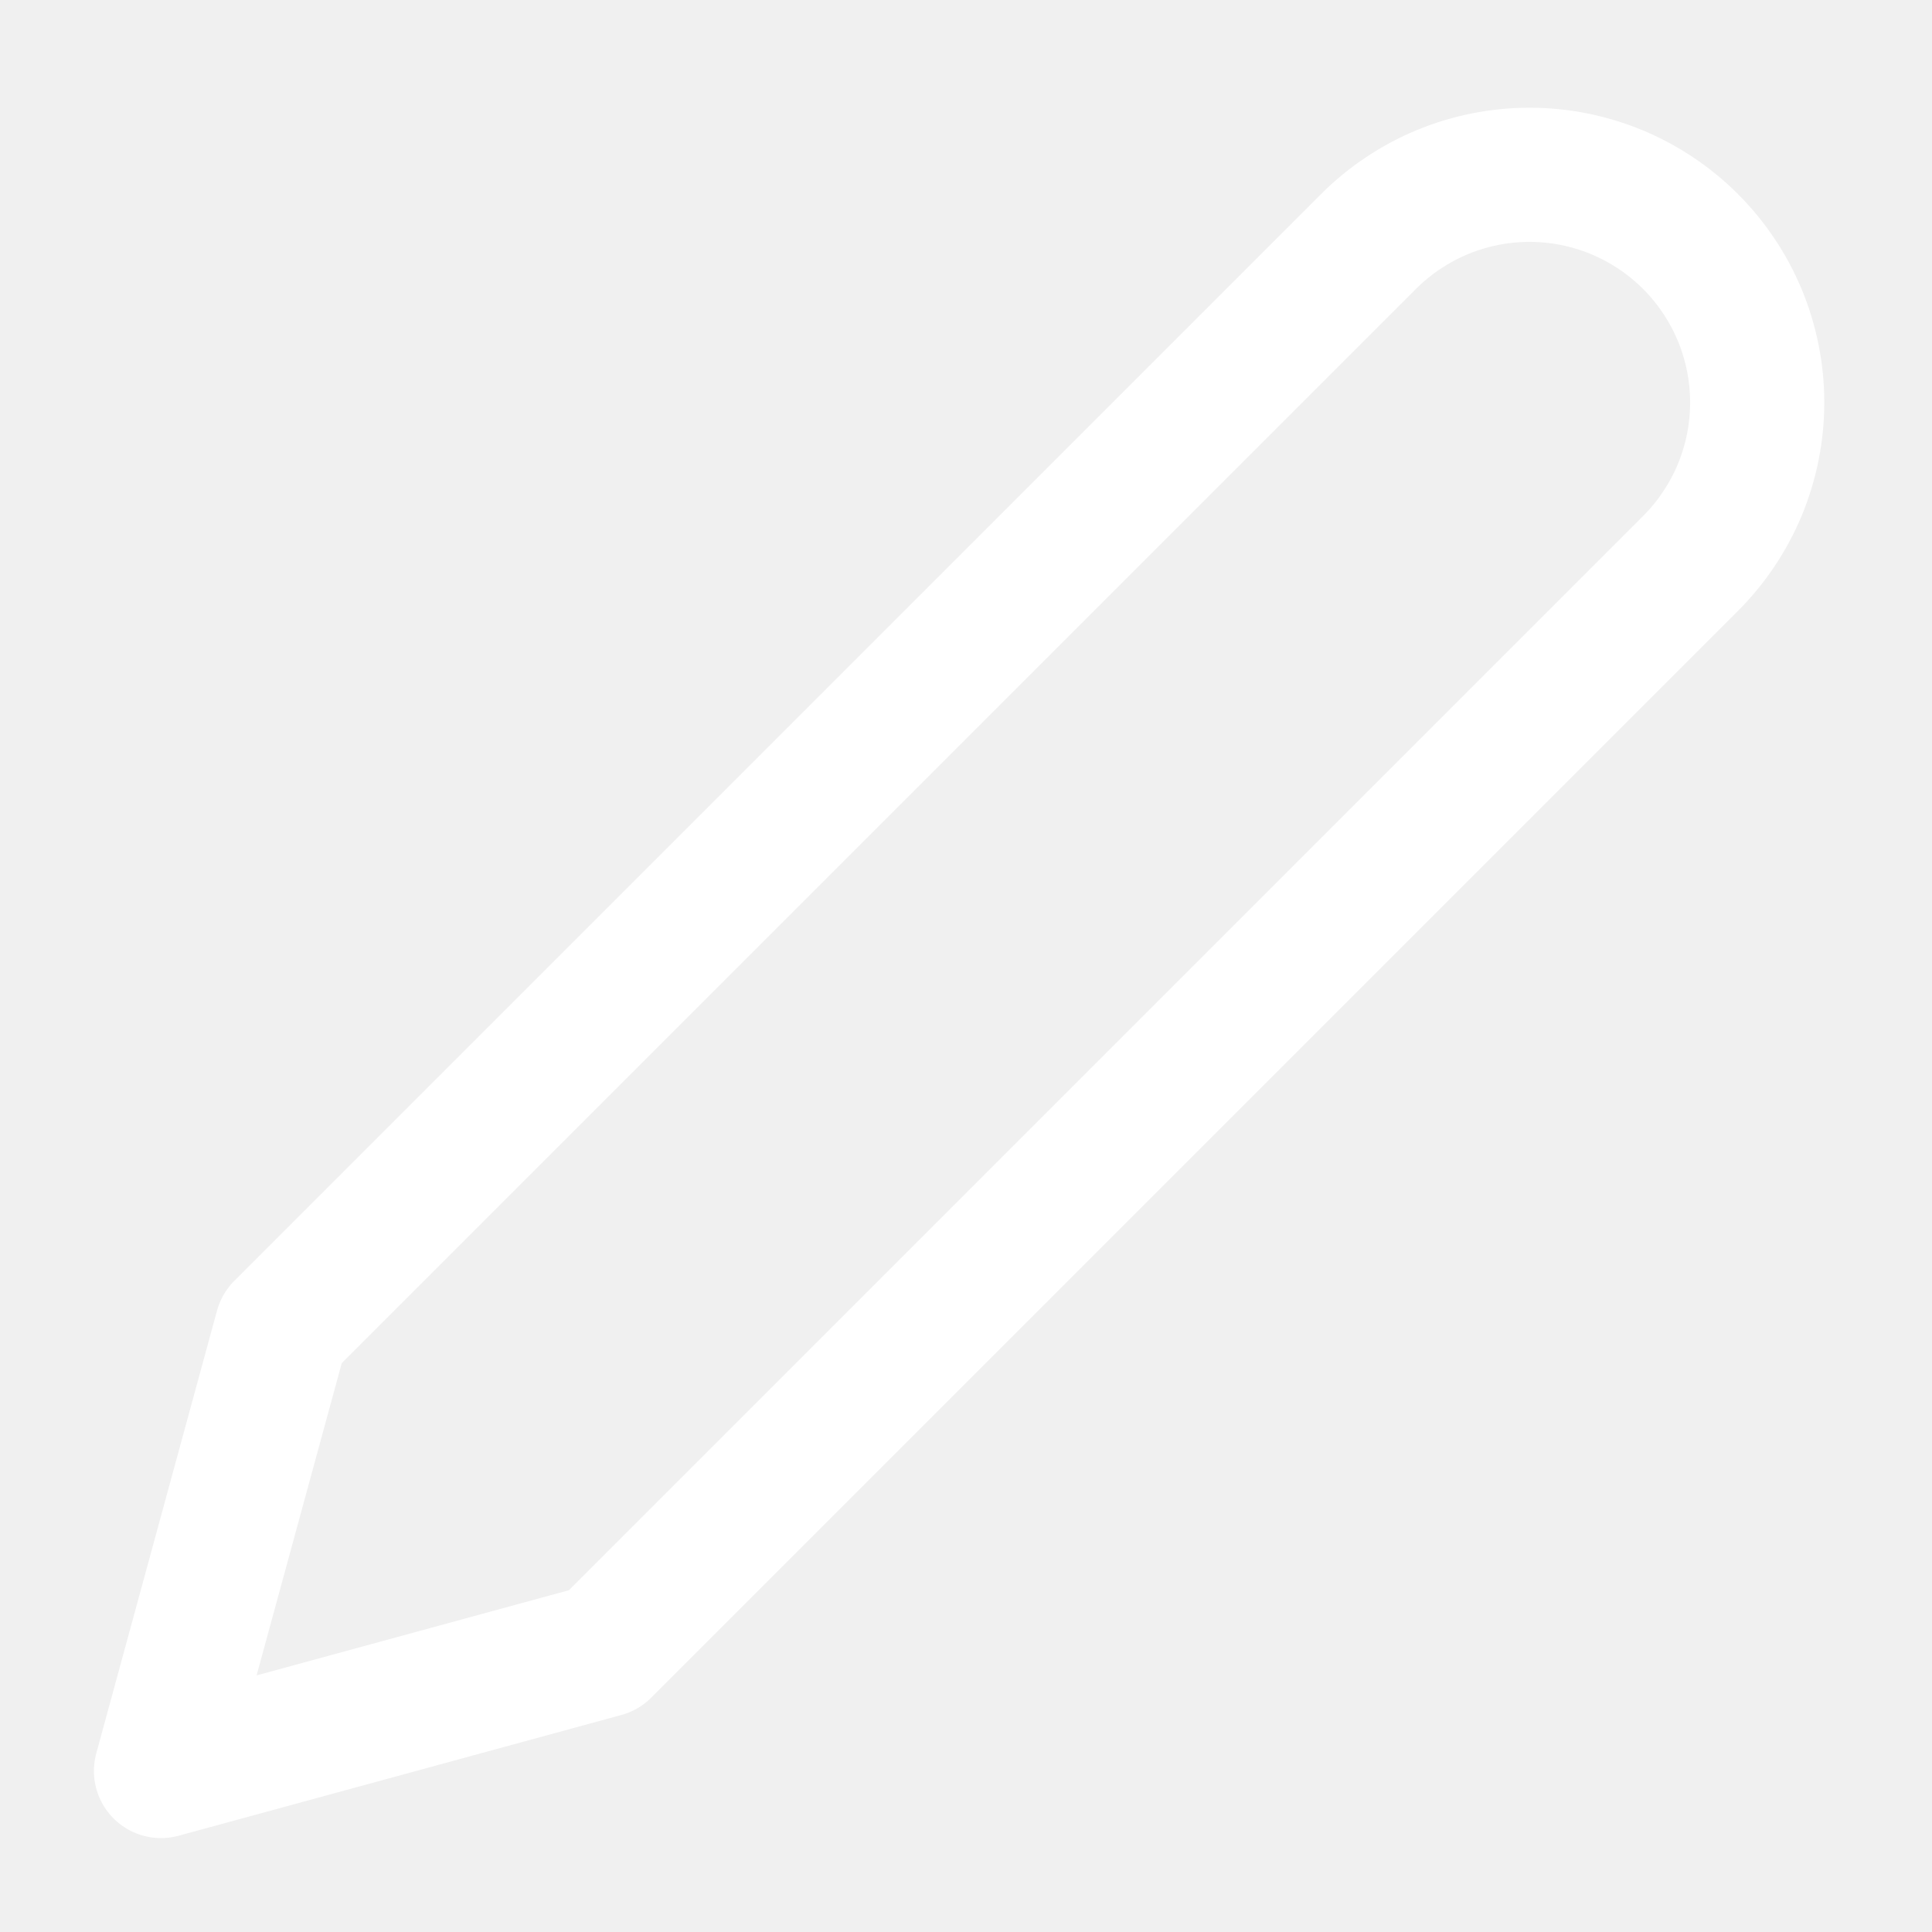
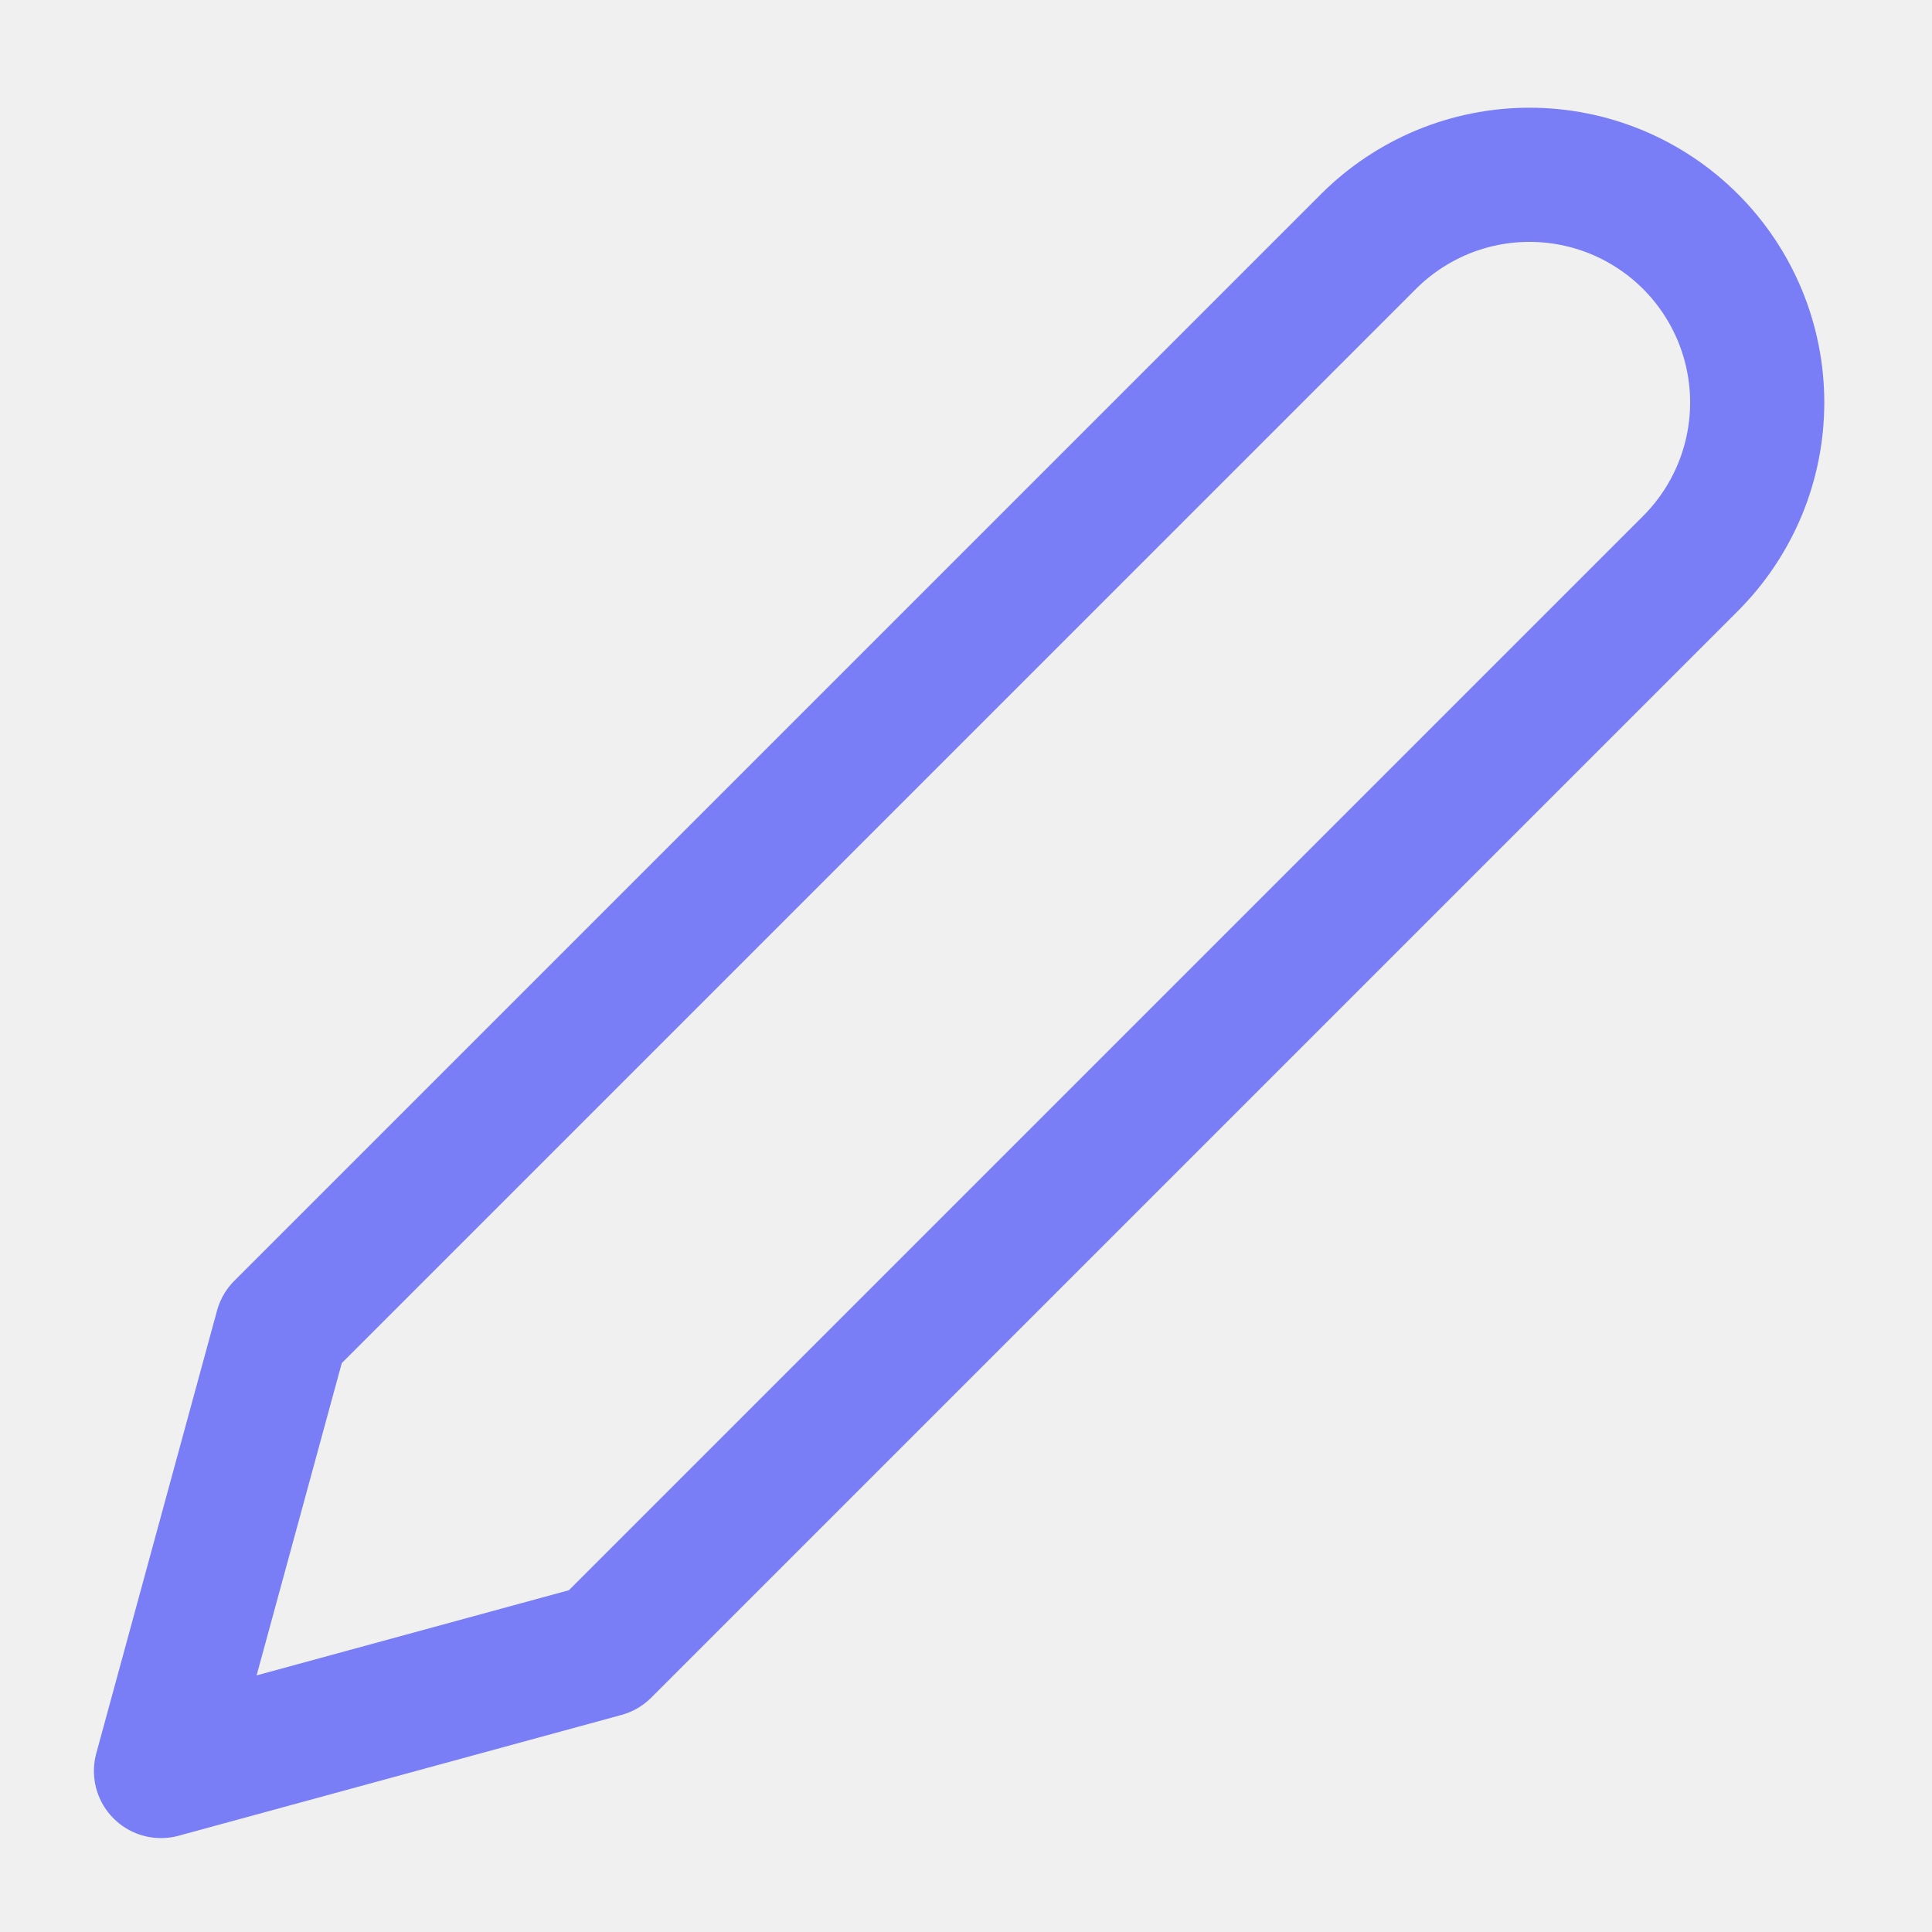
<svg xmlns="http://www.w3.org/2000/svg" width="36" height="36" viewBox="0 0 36 36" fill="none">
-   <path d="M25.5 4.5C25.894 4.106 26.362 3.794 26.876 3.58C27.391 3.367 27.943 3.257 28.5 3.257C29.057 3.257 29.609 3.367 30.124 3.58C30.638 3.794 31.106 4.106 31.5 4.5C31.894 4.894 32.206 5.362 32.42 5.876C32.633 6.391 32.743 6.943 32.743 7.5C32.743 8.057 32.633 8.609 32.42 9.124C32.206 9.638 31.894 10.106 31.5 10.5L11.25 30.75L3 33L5.25 24.75L25.5 4.5Z" stroke="white" stroke-width="2.5" stroke-linecap="round" stroke-linejoin="round" />
+   <path d="M25.5 4.5C25.894 4.106 26.362 3.794 26.876 3.58C27.391 3.367 27.943 3.257 28.5 3.257C29.057 3.257 29.609 3.367 30.124 3.58C30.638 3.794 31.106 4.106 31.5 4.5C31.894 4.894 32.206 5.362 32.42 5.876C32.633 6.391 32.743 6.943 32.743 7.5C32.743 8.057 32.633 8.609 32.42 9.124C32.206 9.638 31.894 10.106 31.5 10.5L11.25 30.75L3 33L5.25 24.75L25.5 4.5Z" stroke="#797EF6" stroke-width="2.5" stroke-linecap="round" stroke-linejoin="round" />
</svg>
